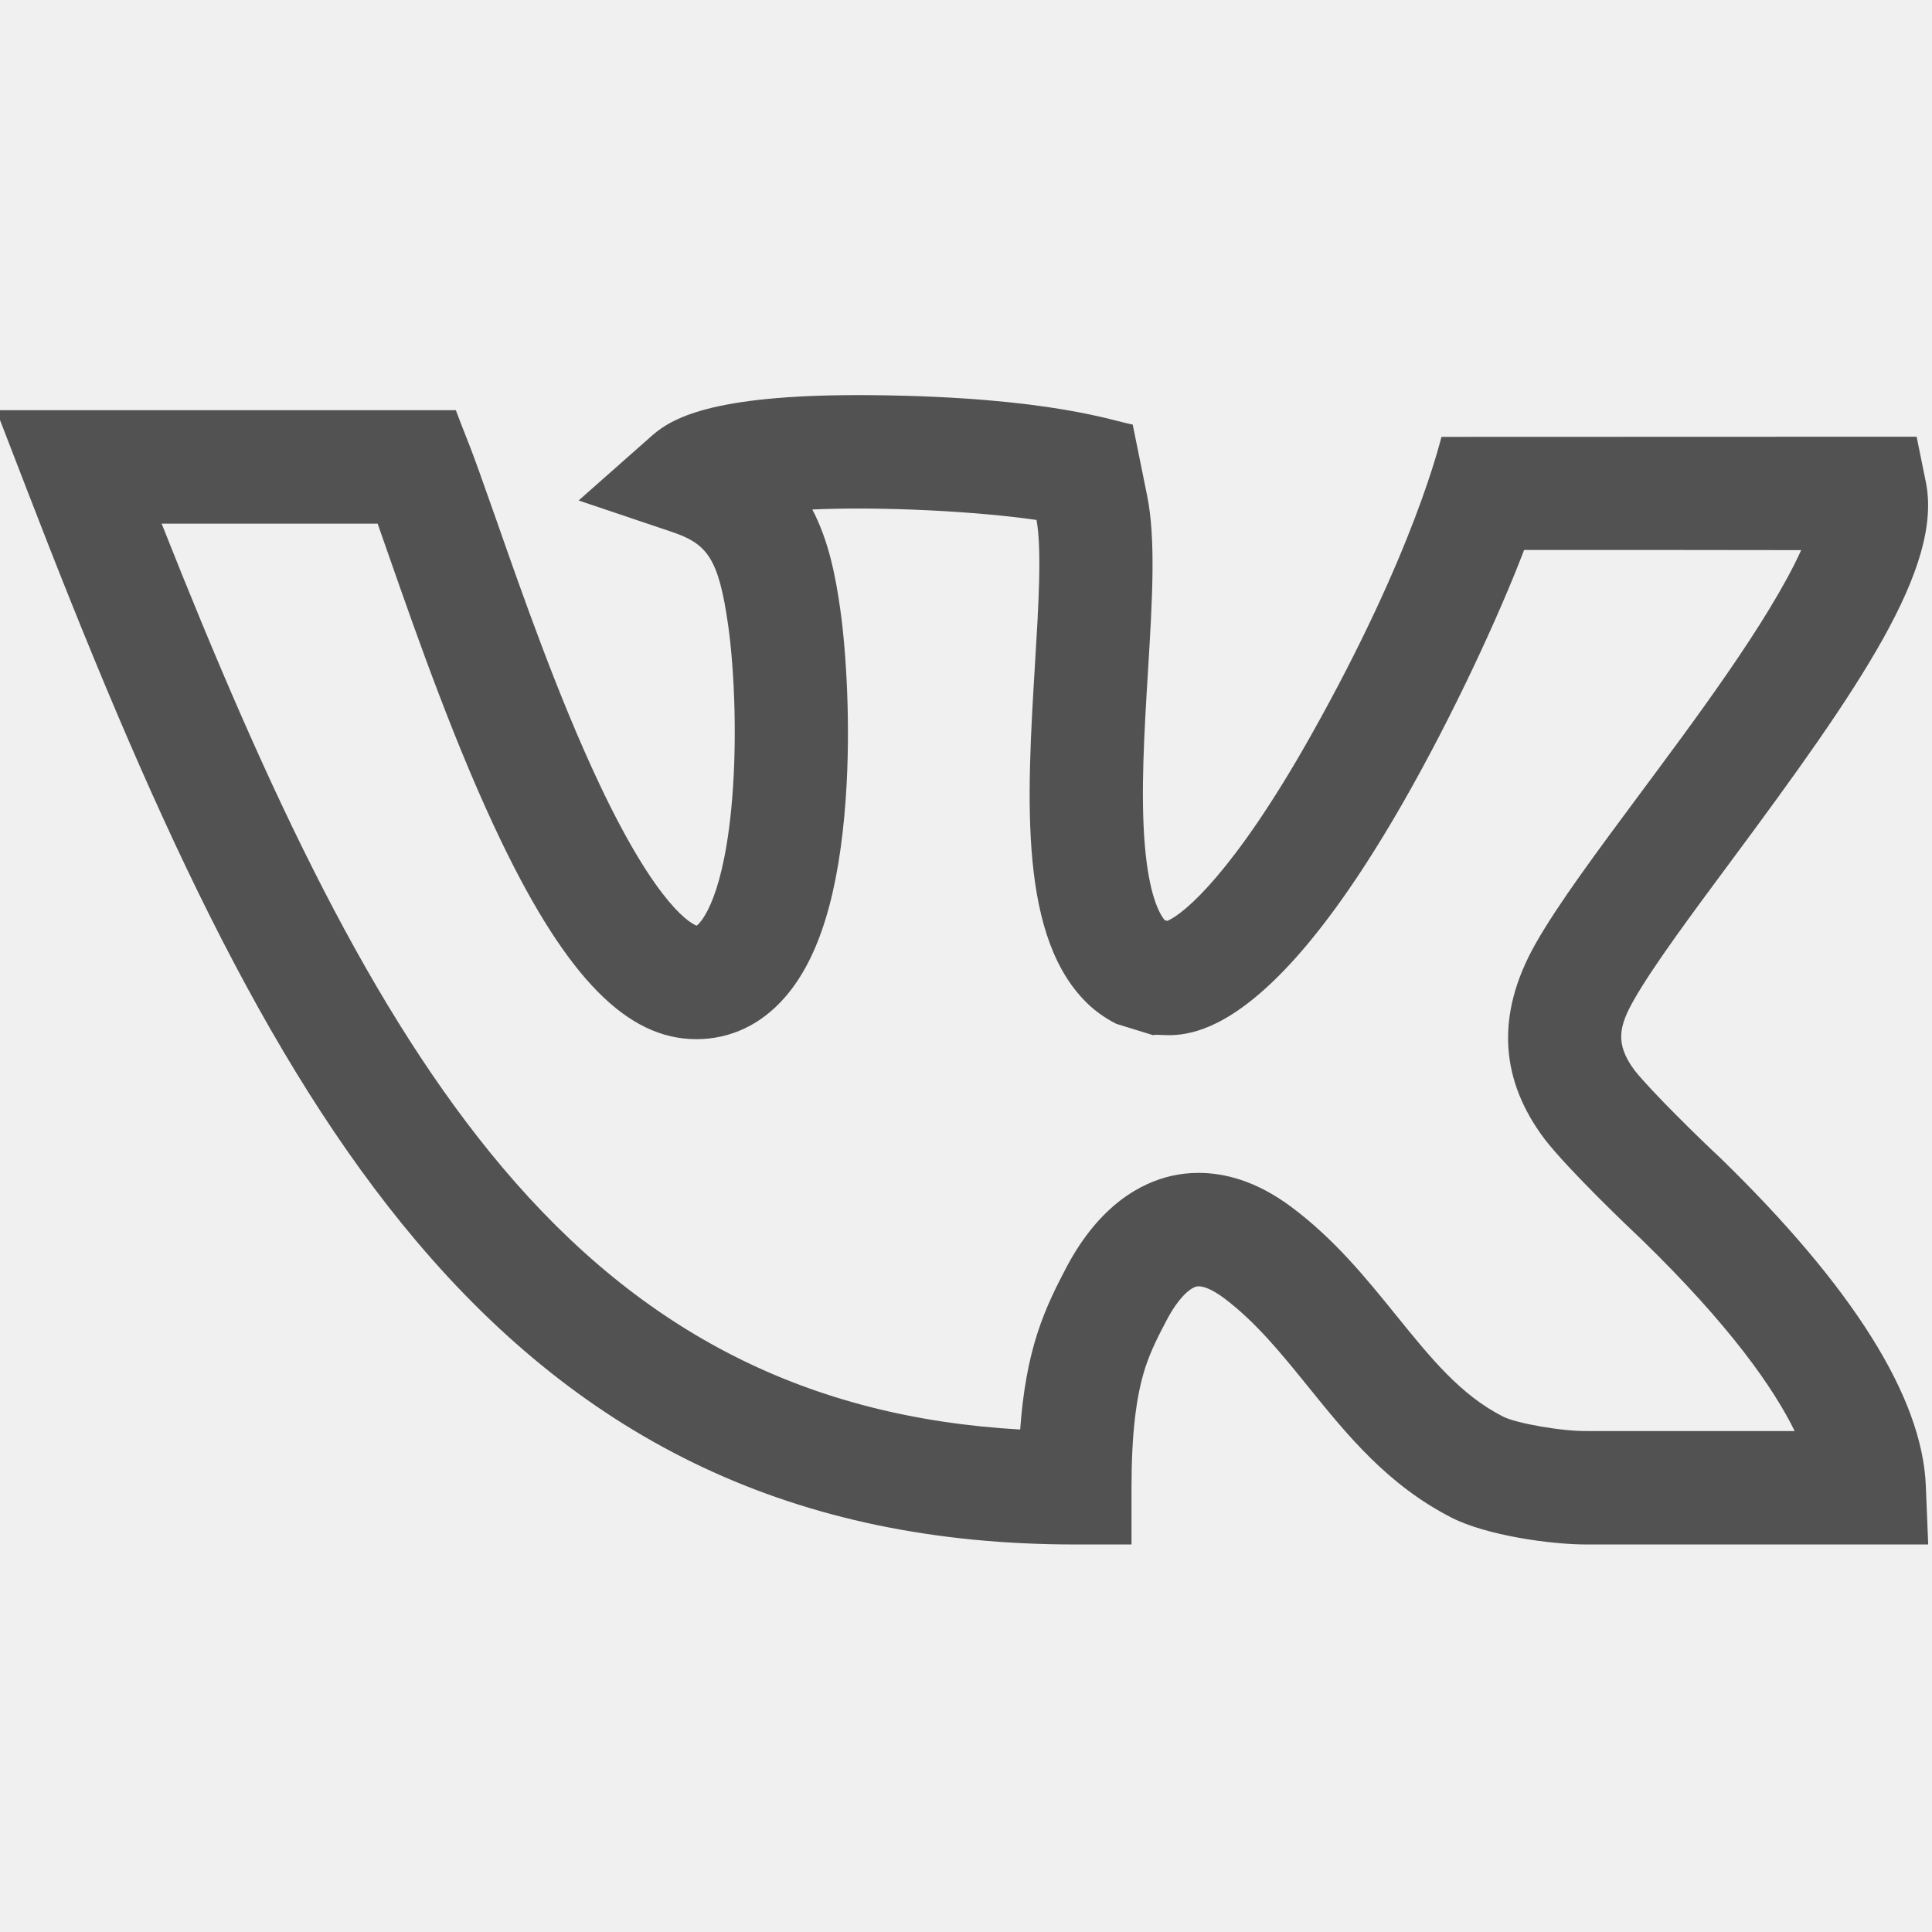
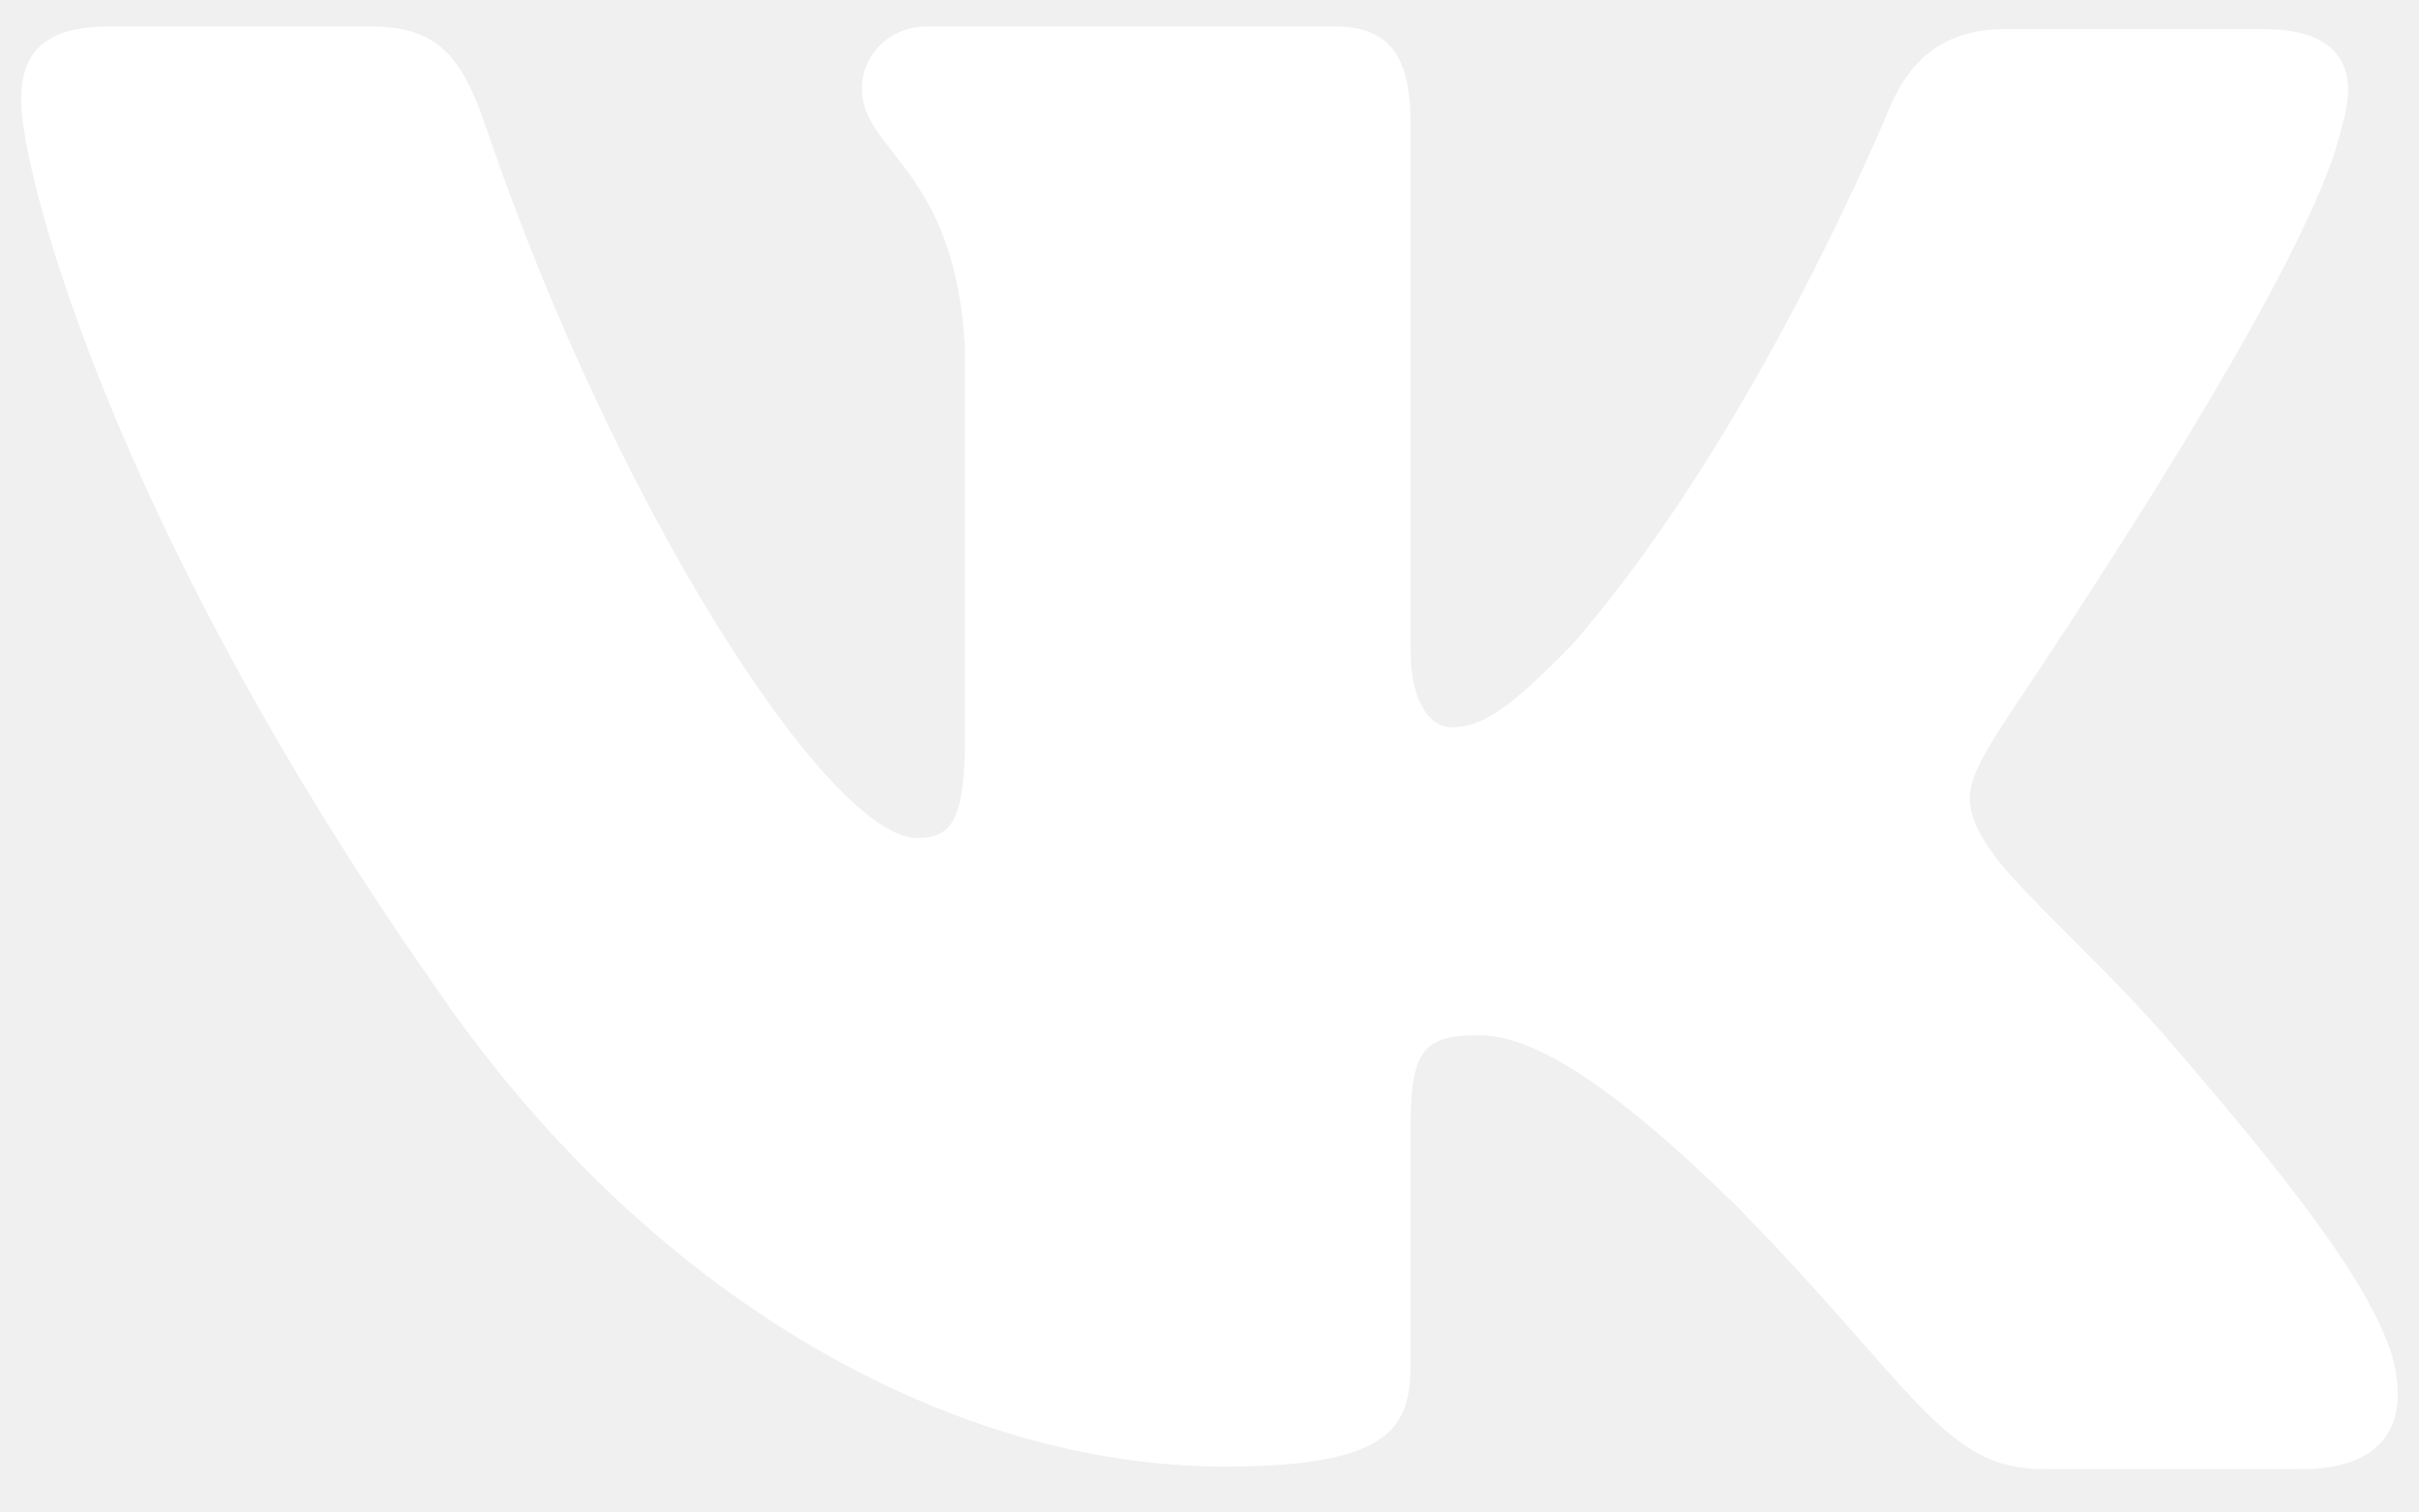
- <svg xmlns="http://www.w3.org/2000/svg" width="24" height="24" viewBox="0 0 24 24" fill="none">
-   <g clip-path="url(#clip0)">
-     <path d="M21.363 14.377L21.35 14.365C21.145 14.175 20.517 13.563 20.305 13.296C20.057 12.962 20.114 12.743 20.3 12.416C20.536 12.002 21.007 11.366 21.506 10.694C23.104 8.54 24.136 7.049 23.924 5.991L23.809 5.425L17.907 5.427C17.887 5.483 17.579 6.839 16.279 9.147C15.336 10.821 14.718 11.347 14.501 11.44L14.467 11.429C14.396 11.342 14.272 11.105 14.221 10.495C14.168 9.856 14.215 9.082 14.261 8.334C14.314 7.457 14.36 6.699 14.25 6.157L14.071 5.274C13.854 5.239 13.061 4.932 10.852 4.909C8.939 4.89 8.377 5.166 8.101 5.41L7.188 6.217L8.342 6.606C8.781 6.754 8.927 6.925 9.046 7.772C9.124 8.324 9.165 9.251 9.081 10.079C8.96 11.266 8.67 11.487 8.655 11.499C8.605 11.482 8.181 11.296 7.445 9.737C6.934 8.656 6.487 7.377 6.16 6.443C5.785 5.374 5.853 5.602 5.663 5.096L-0.047 5.096L0.323 6.054C1.863 10.05 3.276 13.171 5.168 15.413C7.258 17.889 9.855 19.186 13.353 19.186H14.056V18.482C14.056 17.823 14.111 17.349 14.227 16.989C14.299 16.77 14.393 16.589 14.493 16.399C14.64 16.119 14.785 16 14.863 15.982C14.935 15.966 15.06 16.018 15.2 16.122C15.599 16.42 15.916 16.813 16.252 17.228C16.736 17.827 17.238 18.447 18.032 18.853C18.467 19.074 19.263 19.186 19.701 19.186C19.817 19.186 23.948 19.186 23.953 19.186L23.923 18.453C23.878 17.356 23.016 15.984 21.363 14.377ZM19.728 17.777H19.717C19.415 17.782 18.838 17.683 18.671 17.597C18.142 17.328 17.773 16.87 17.345 16.341C16.969 15.877 16.581 15.396 16.04 14.992C15.603 14.666 15.206 14.57 14.89 14.57C14.764 14.57 14.651 14.585 14.554 14.607C14.188 14.69 13.665 14.954 13.248 15.742C13.131 15.967 12.998 16.221 12.89 16.553C12.777 16.901 12.707 17.288 12.673 17.758C10.037 17.608 7.98 16.563 6.242 14.503C4.626 12.588 3.355 9.909 2.008 6.505C2.106 6.505 4.547 6.505 4.691 6.505C4.735 6.629 4.782 6.765 4.833 6.91C5.185 7.917 5.668 9.296 6.237 10.473C7.052 12.157 7.796 12.909 8.649 12.909C9.075 12.909 9.458 12.728 9.754 12.385C10.178 11.897 10.423 11.091 10.506 9.922C10.571 8.999 10.51 8.081 10.439 7.575C10.38 7.158 10.296 6.721 10.091 6.329C10.965 6.29 12.135 6.352 12.876 6.459C12.944 6.826 12.9 7.549 12.857 8.248C12.755 9.937 12.649 11.68 13.541 12.496C13.698 12.639 13.864 12.716 13.869 12.719L14.323 12.859C14.498 12.805 15.513 13.32 17.435 9.96C18.051 8.883 18.624 7.642 18.933 6.832C19.649 6.831 22.088 6.833 22.375 6.834C21.969 7.729 21.006 9.006 20.378 9.853C19.829 10.592 19.356 11.229 19.078 11.718C18.562 12.626 18.649 13.435 19.187 14.149L19.195 14.16C19.495 14.543 20.236 15.251 20.389 15.394C21.502 16.476 22.038 17.254 22.294 17.777H19.728V17.777Z" fill="#525252" />
-   </g>
-   <defs>
-     <clipPath id="clip0">
-       <rect width="24" height="24" fill="white" />
-     </clipPath>
-   </defs>
+ <svg xmlns="http://www.w3.org/2000/svg" width="24" height="15" viewBox="0 0 24 15" fill="none">
+   <path fill-rule="evenodd" clip-rule="evenodd" d="M23.234 1.257C23.409 0.697 23.234 0.289 22.461 0.289H19.888C19.239 0.289 18.939 0.646 18.765 1.028C18.765 1.028 17.441 4.289 15.593 6.403C14.994 7.014 14.719 7.218 14.395 7.218C14.22 7.218 13.995 7.014 13.995 6.454V1.231C13.995 0.569 13.795 0.263 13.246 0.263H9.2C8.8 0.263 8.551 0.569 8.551 0.875C8.551 1.511 9.475 1.664 9.574 3.447V7.322C9.574 8.162 9.427 8.316 9.1 8.316C8.226 8.316 6.103 5.03 4.83 1.285C4.582 0.544 4.331 0.263 3.681 0.263H1.084C0.335 0.263 0.21 0.62 0.21 1.002C0.21 1.69 1.084 5.154 4.281 9.739C6.403 12.87 9.425 14.554 12.147 14.554C13.795 14.554 13.995 14.171 13.995 13.535V11.166C13.995 10.402 14.145 10.274 14.669 10.274C15.044 10.274 15.718 10.478 17.241 11.981C18.989 13.764 19.289 14.579 20.263 14.579H22.835C23.584 14.579 23.934 14.197 23.734 13.458C23.509 12.719 22.66 11.65 21.561 10.376C20.962 9.663 20.063 8.874 19.788 8.491C19.414 7.982 19.514 7.778 19.788 7.32C19.763 7.32 22.91 2.785 23.234 1.255" fill="white" />
</svg>
